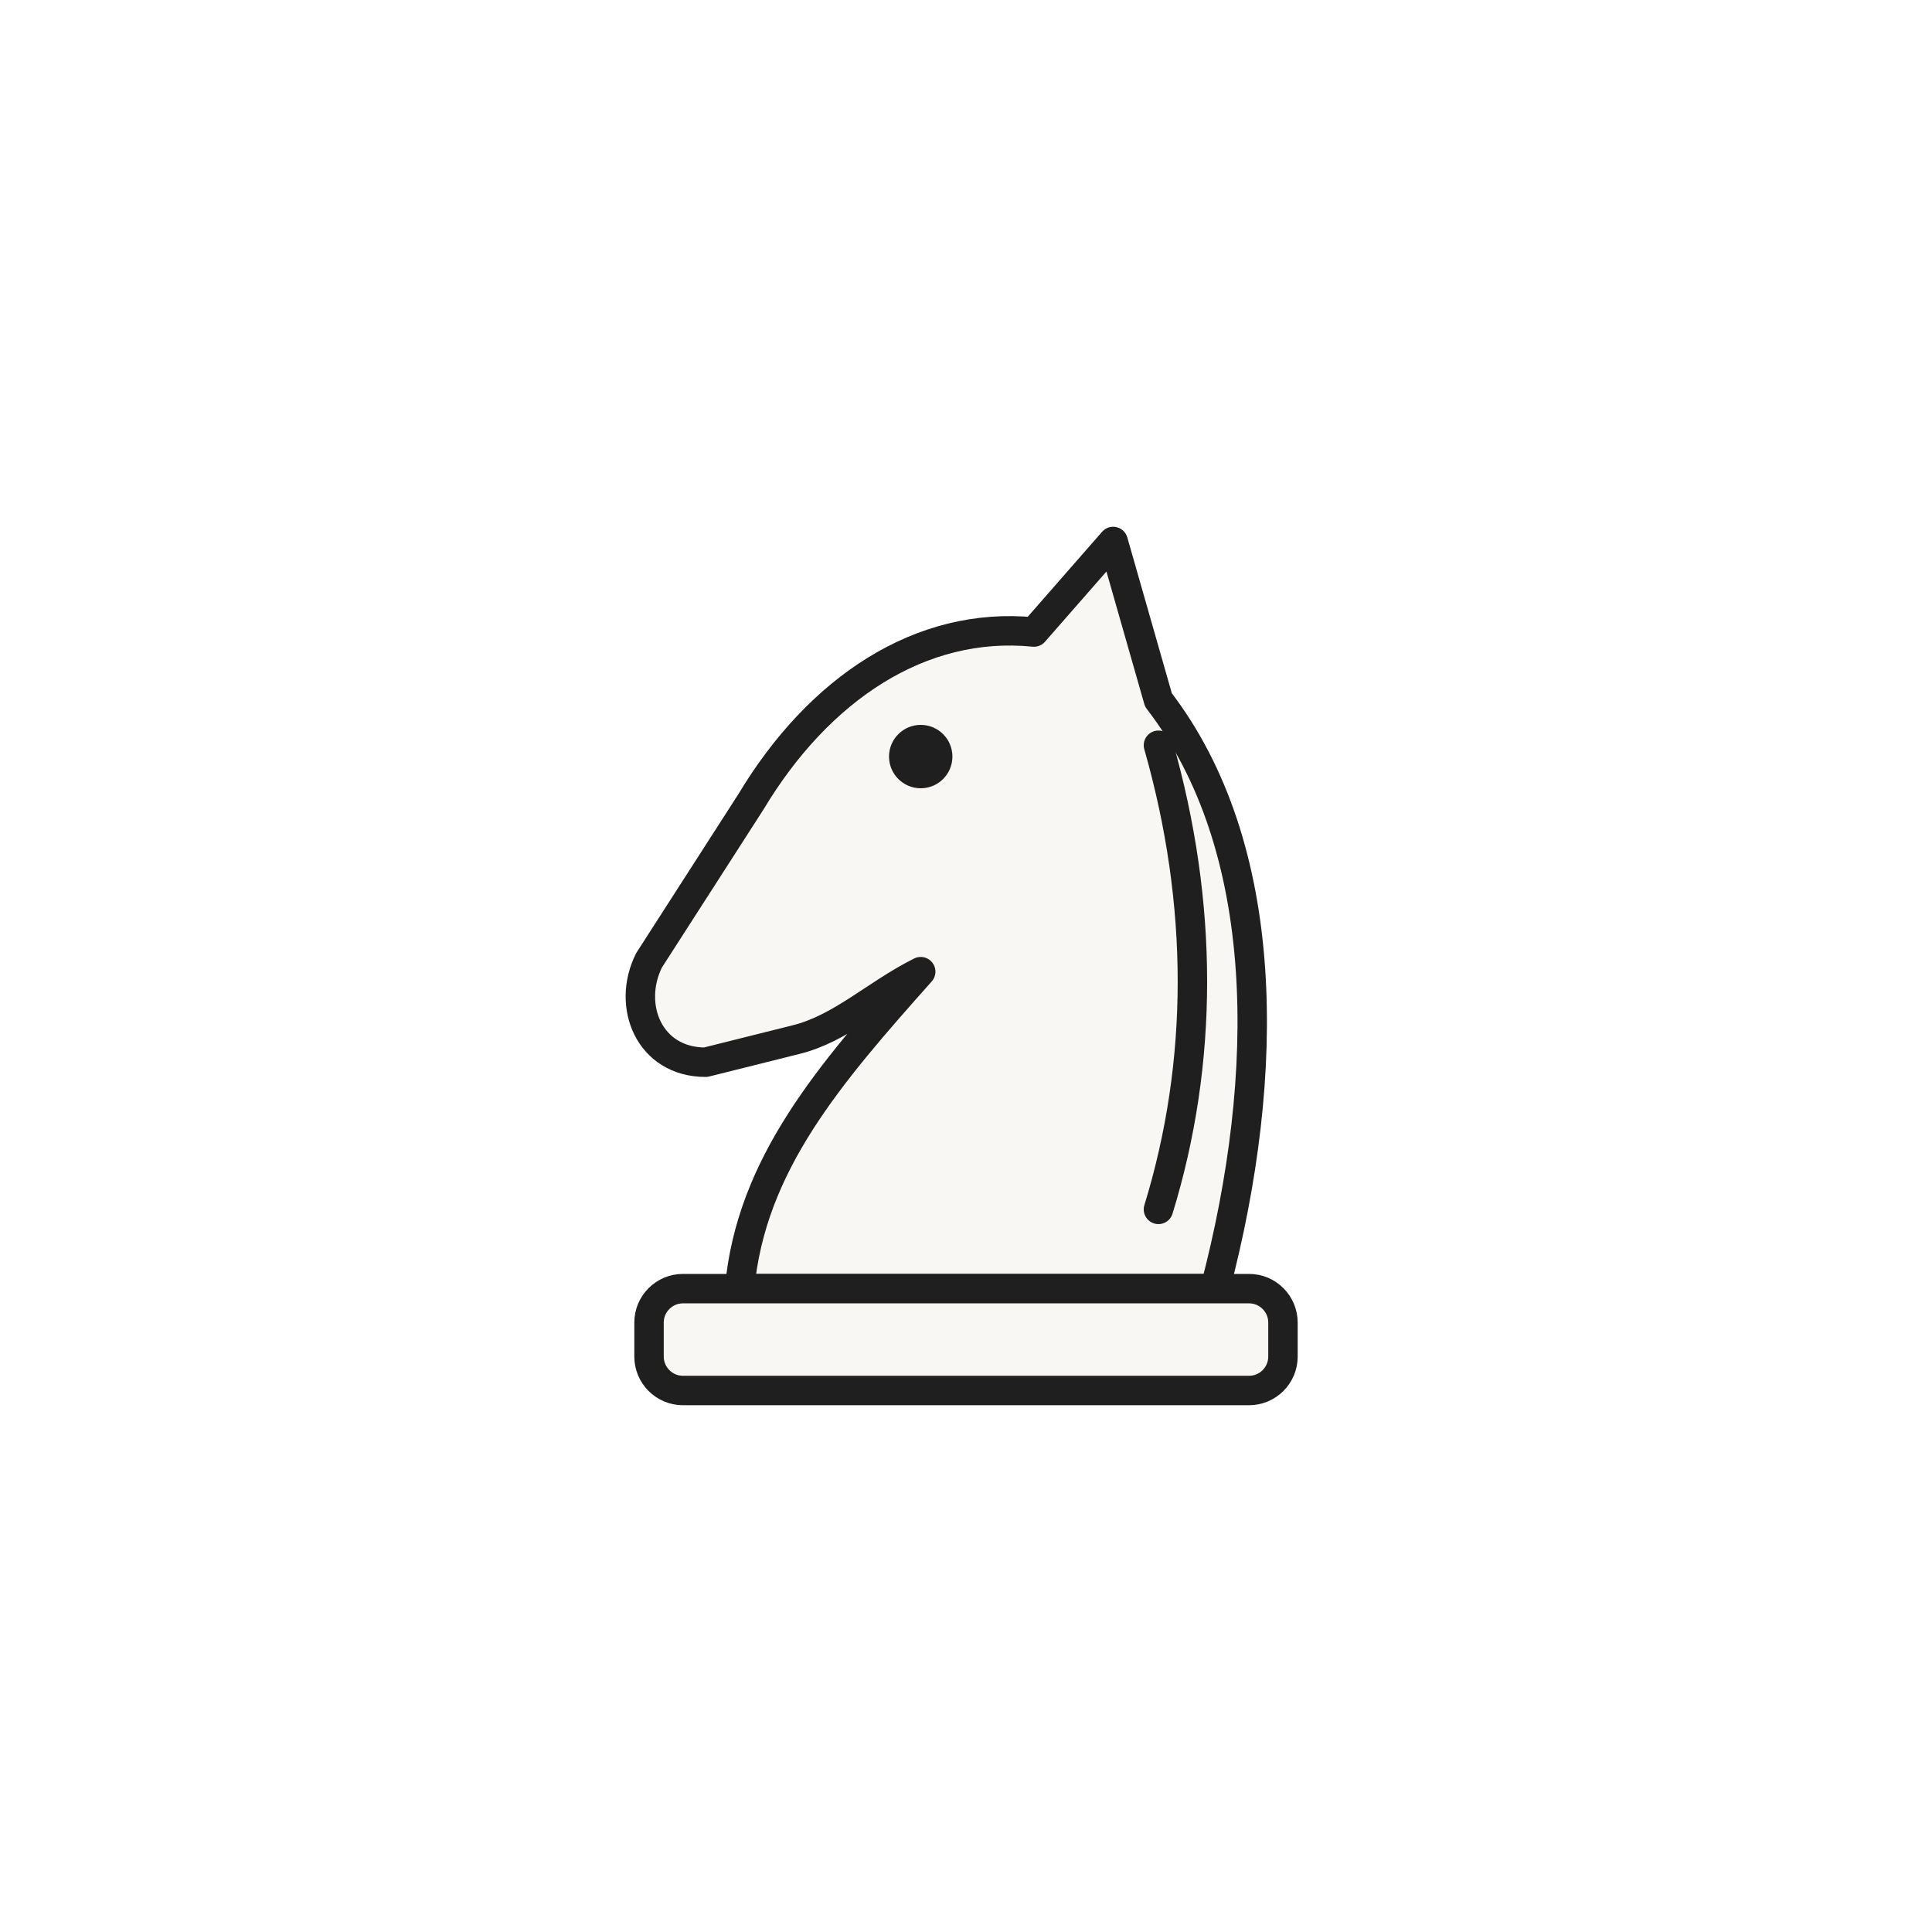
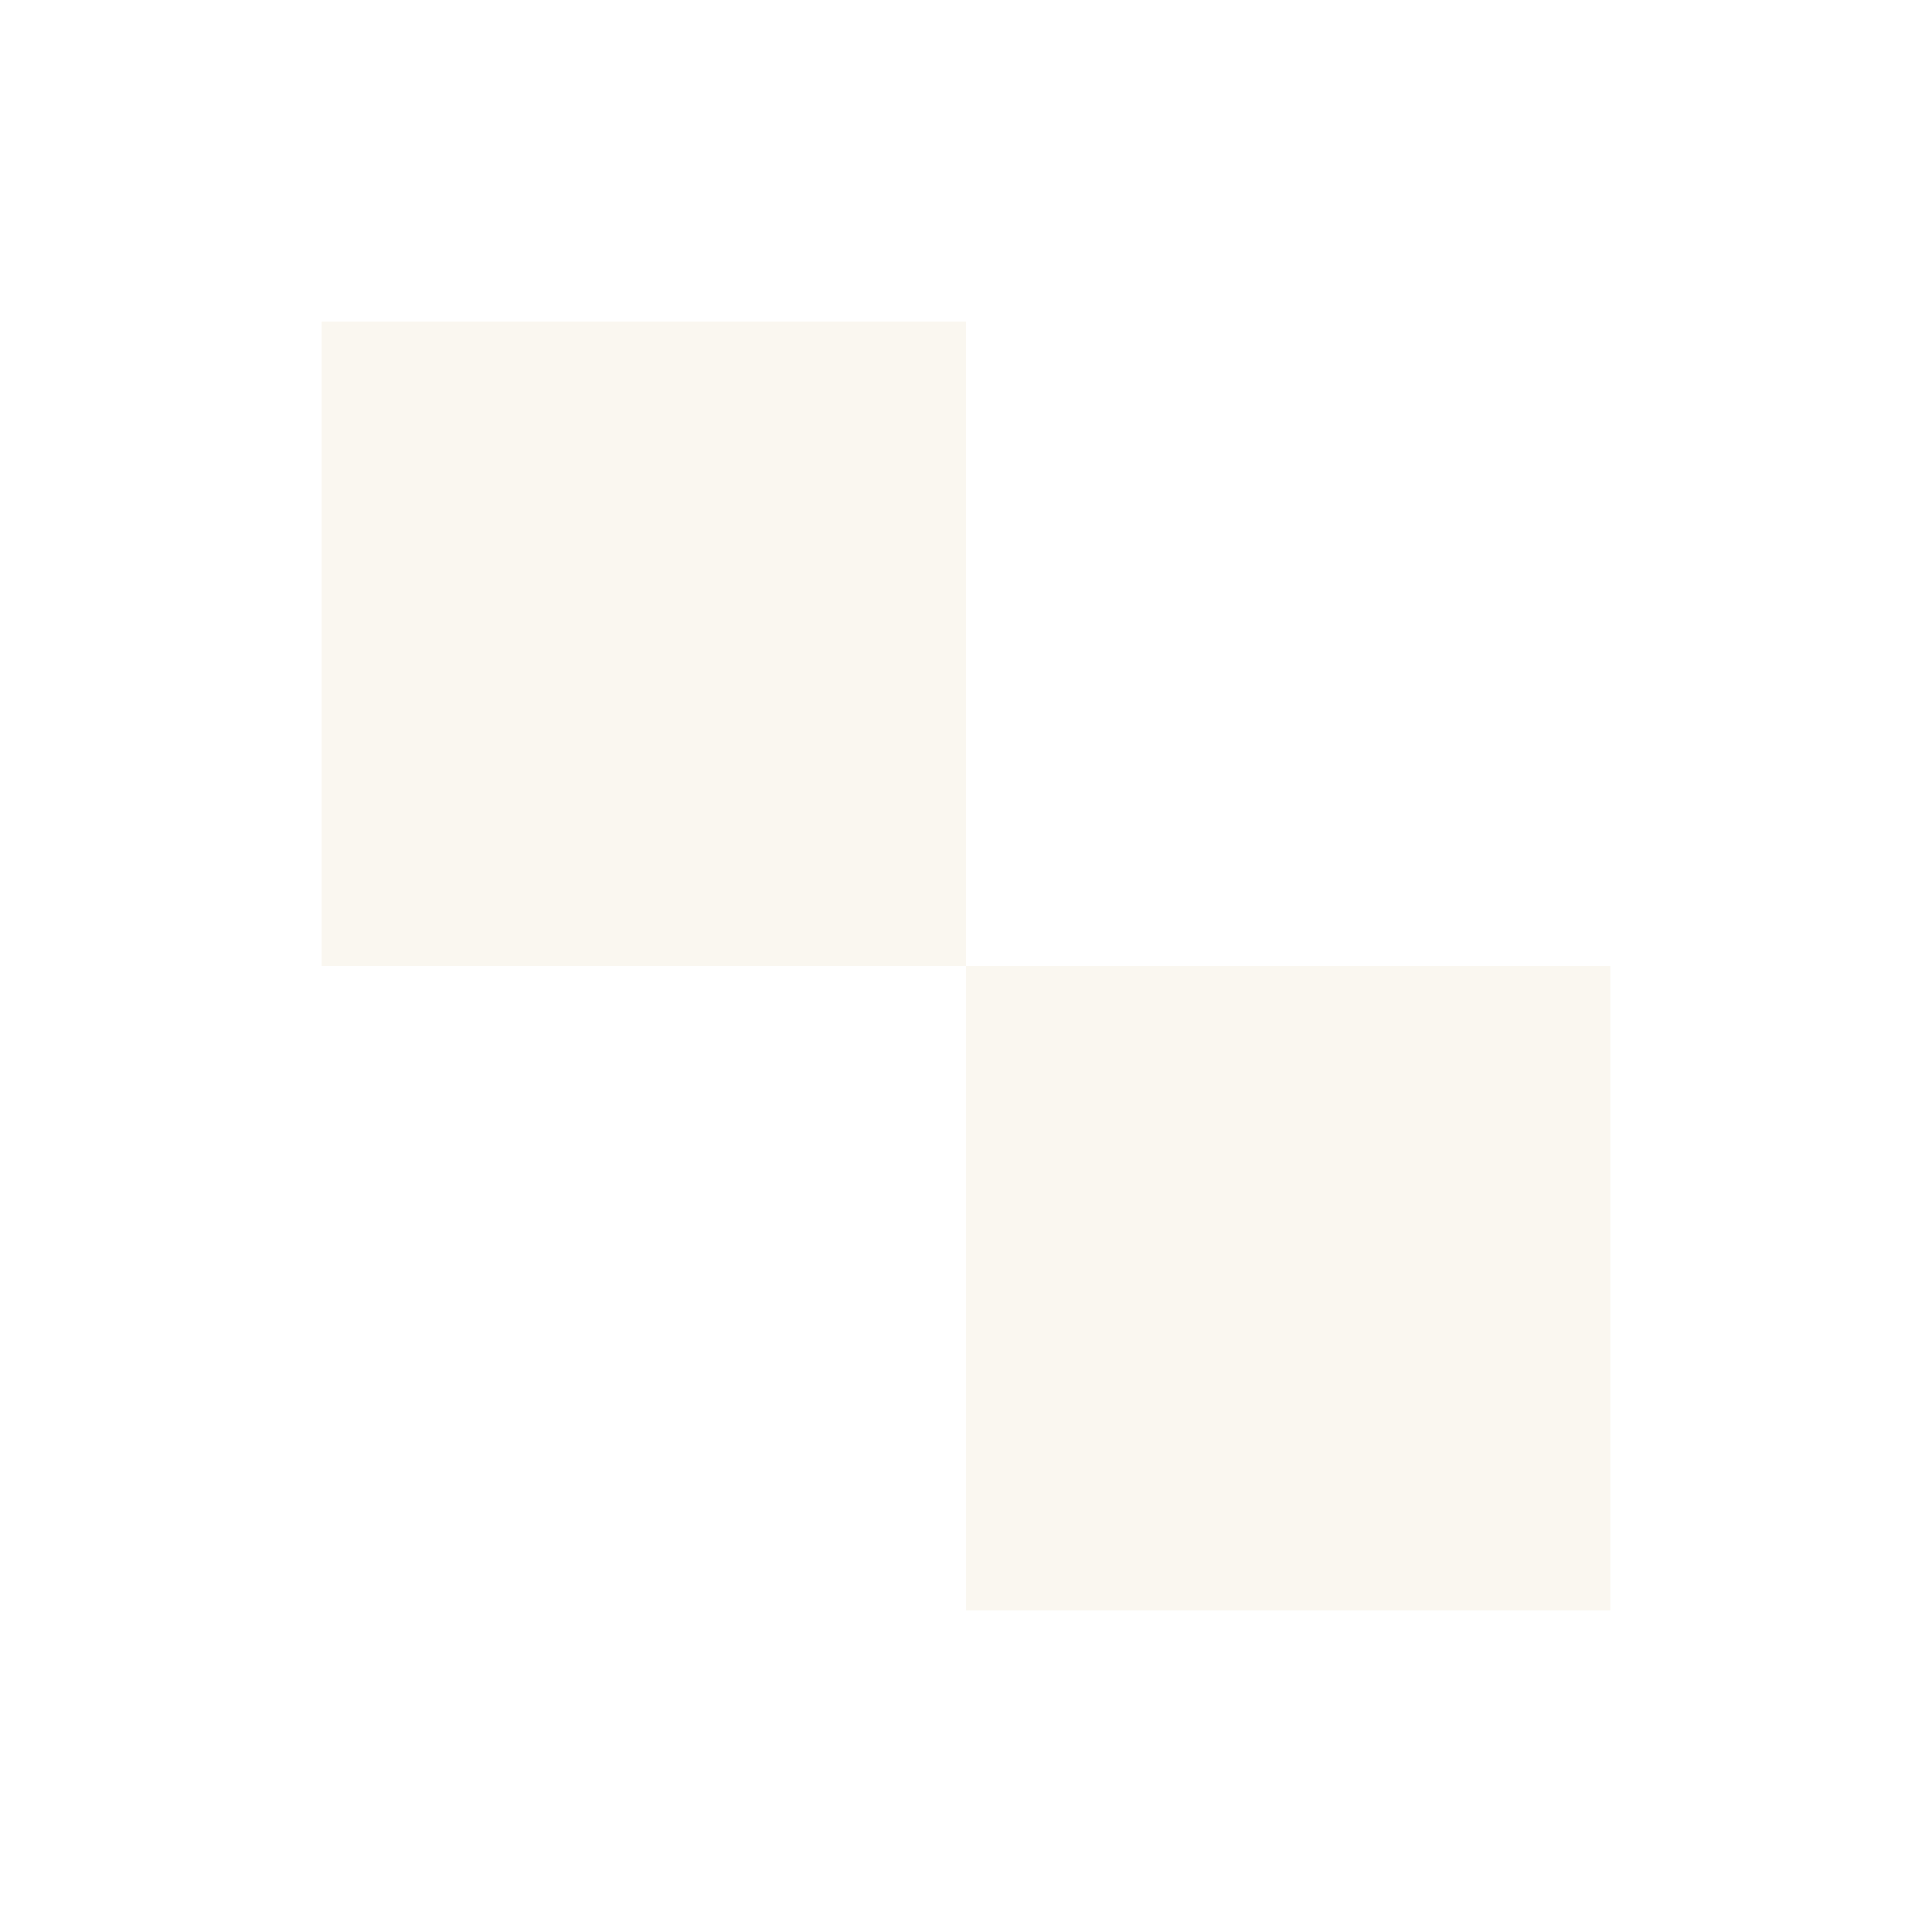
<svg xmlns="http://www.w3.org/2000/svg" width="1024" height="1024" viewBox="0 0 1024 1024">
-   <g transform="translate(212 209) scale(6)" stroke-linejoin="round" stroke-linecap="round">
-     <path d="M72 79 C77 60 77 40 67 27 L63 13 L56 21 C46 20 37 26 31 36 L22 50 C20 54 22 59 27 59 L35 57 C39 56 42 53 46 51 C38 60 31 68 30 79 Z" fill="#f8f7f3" stroke="#1f1f1f" stroke-width="2.6" />
-     <rect x="22" y="79" width="56" height="9" rx="3" fill="#f8f7f3" stroke="#1f1f1f" stroke-width="2.6" />
-     <circle cx="46" cy="32" r="2.8" fill="#1f1f1f" />
-     <path d="M67 31 C71 45 71 59 67 72" fill="none" stroke="#1f1f1f" stroke-width="2.6" />
-   </g>
+   <rect x="170.5" y="170.5" width="341.5" height="341.5" fill="#faf7f0" />
+   <rect x="512" y="512" width="341.5" height="341.5" fill="#faf7f0" />
</svg>
